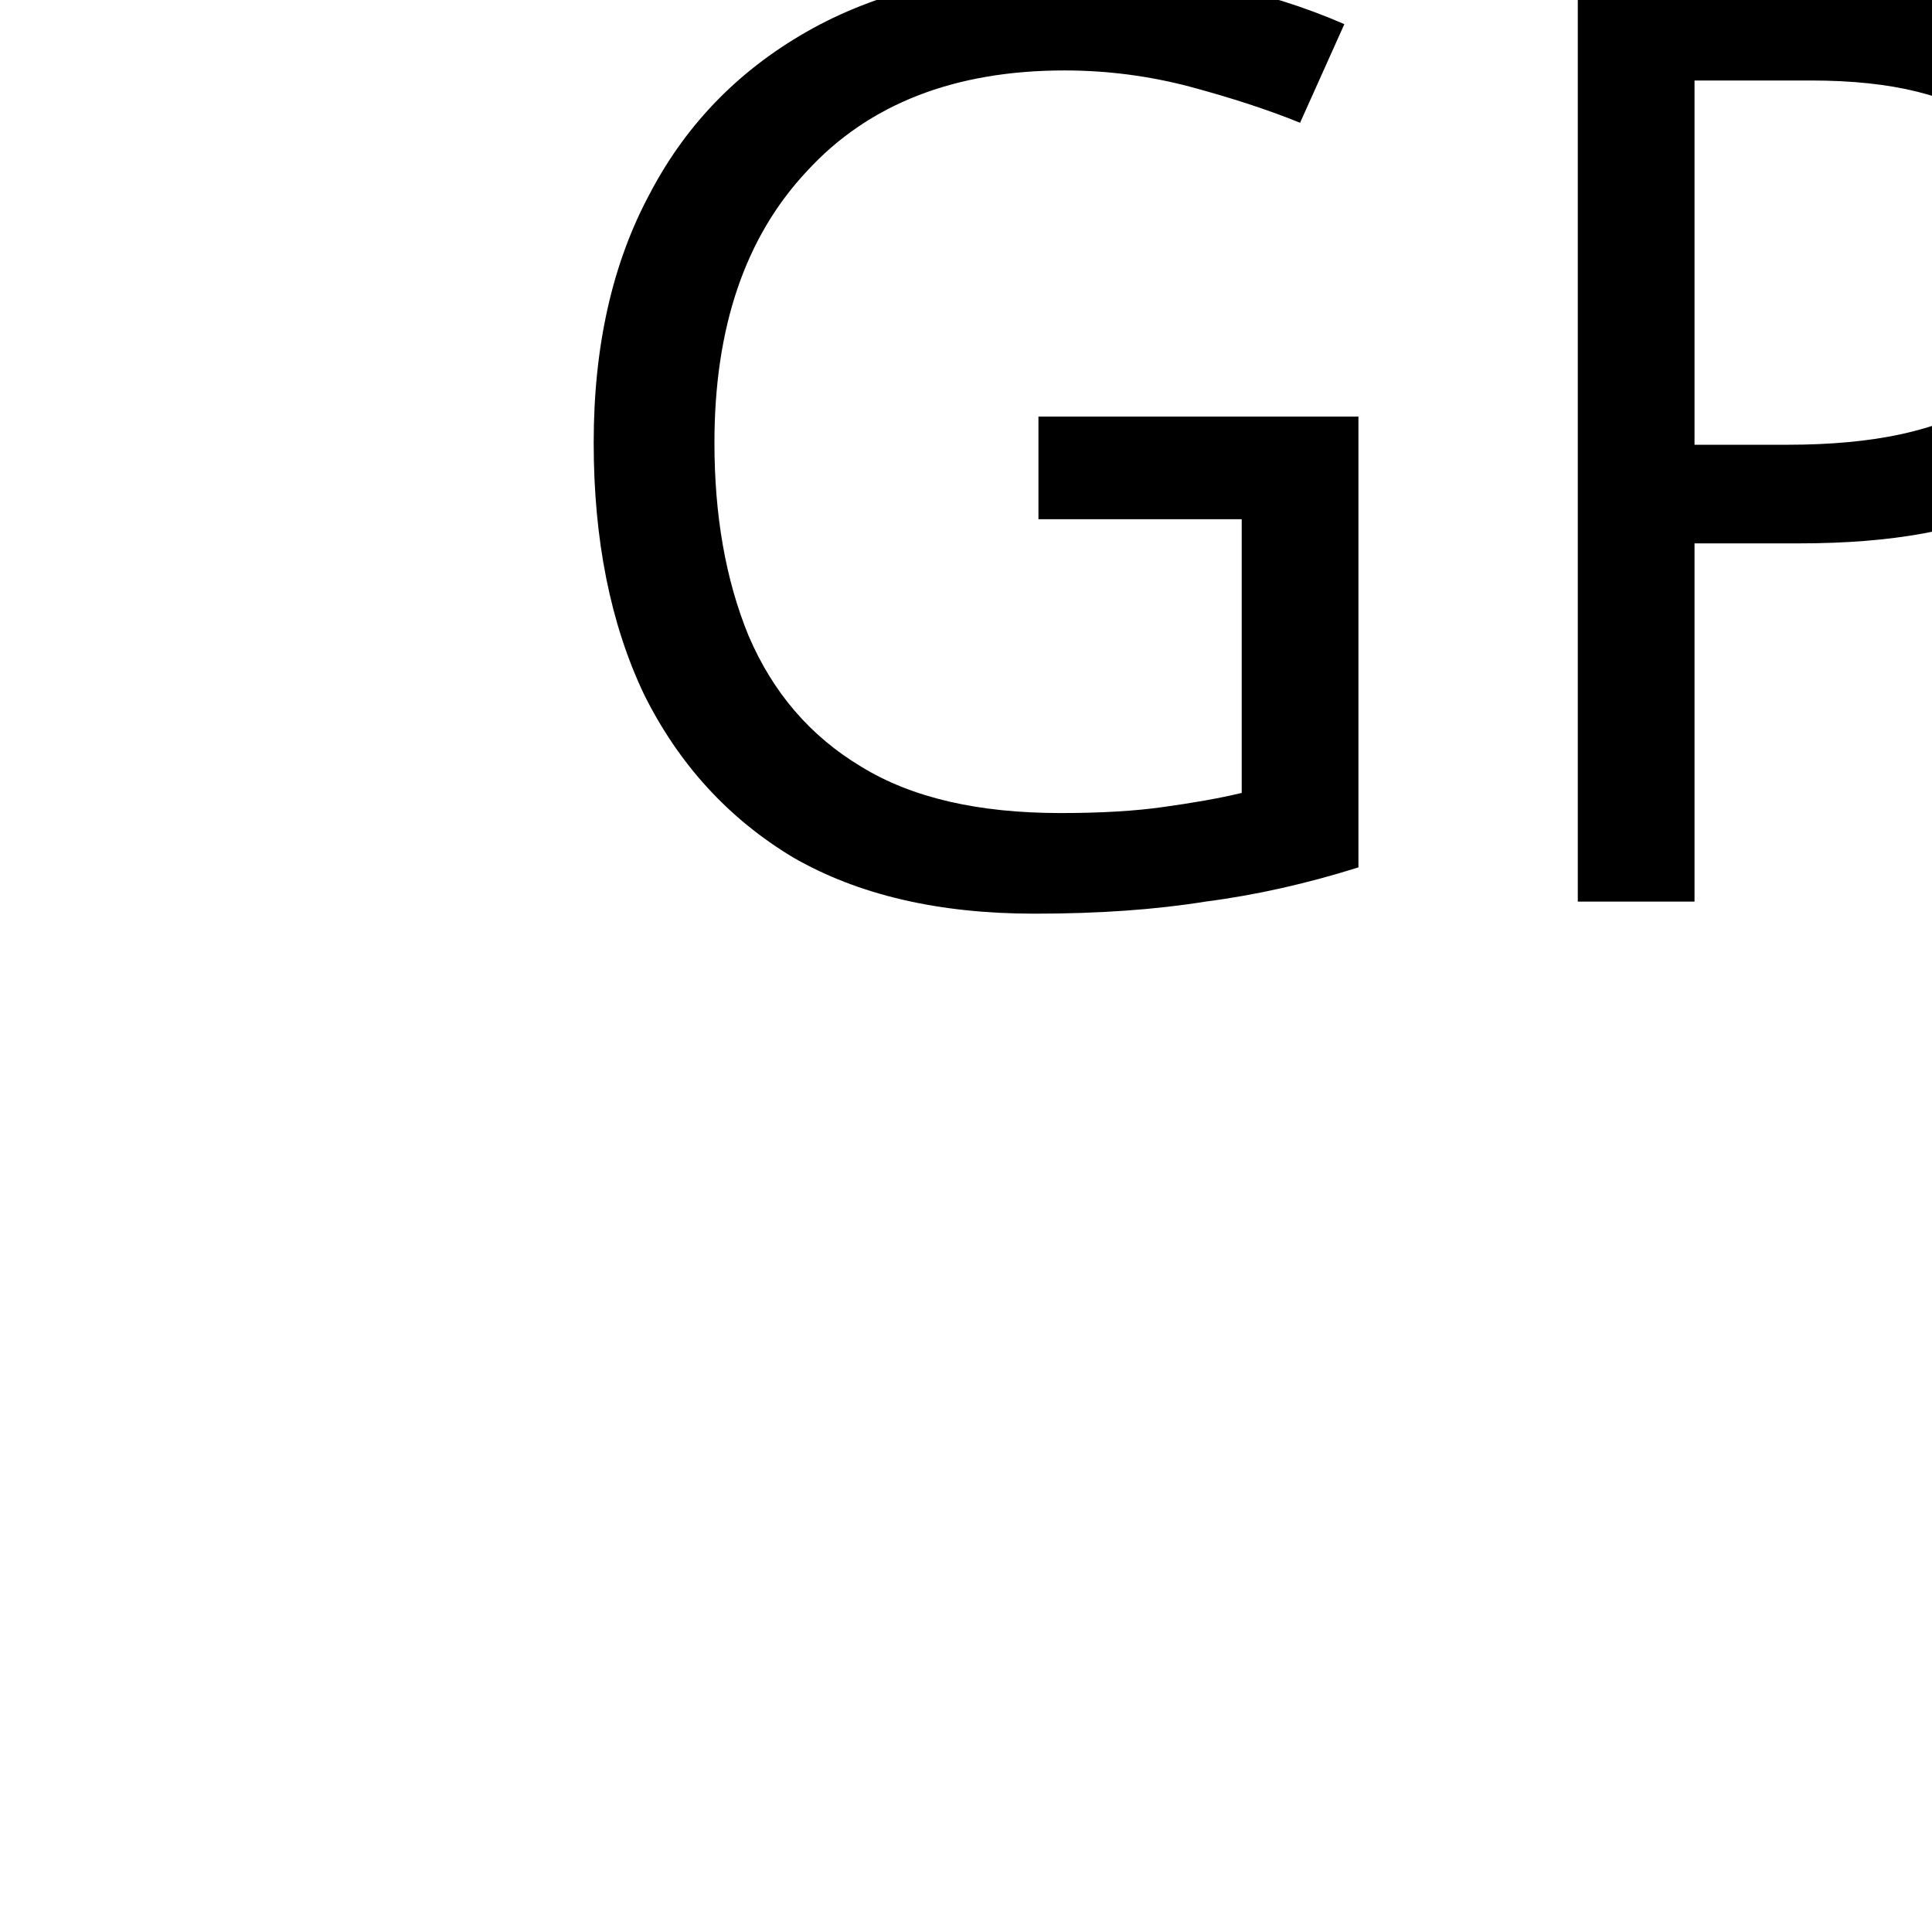
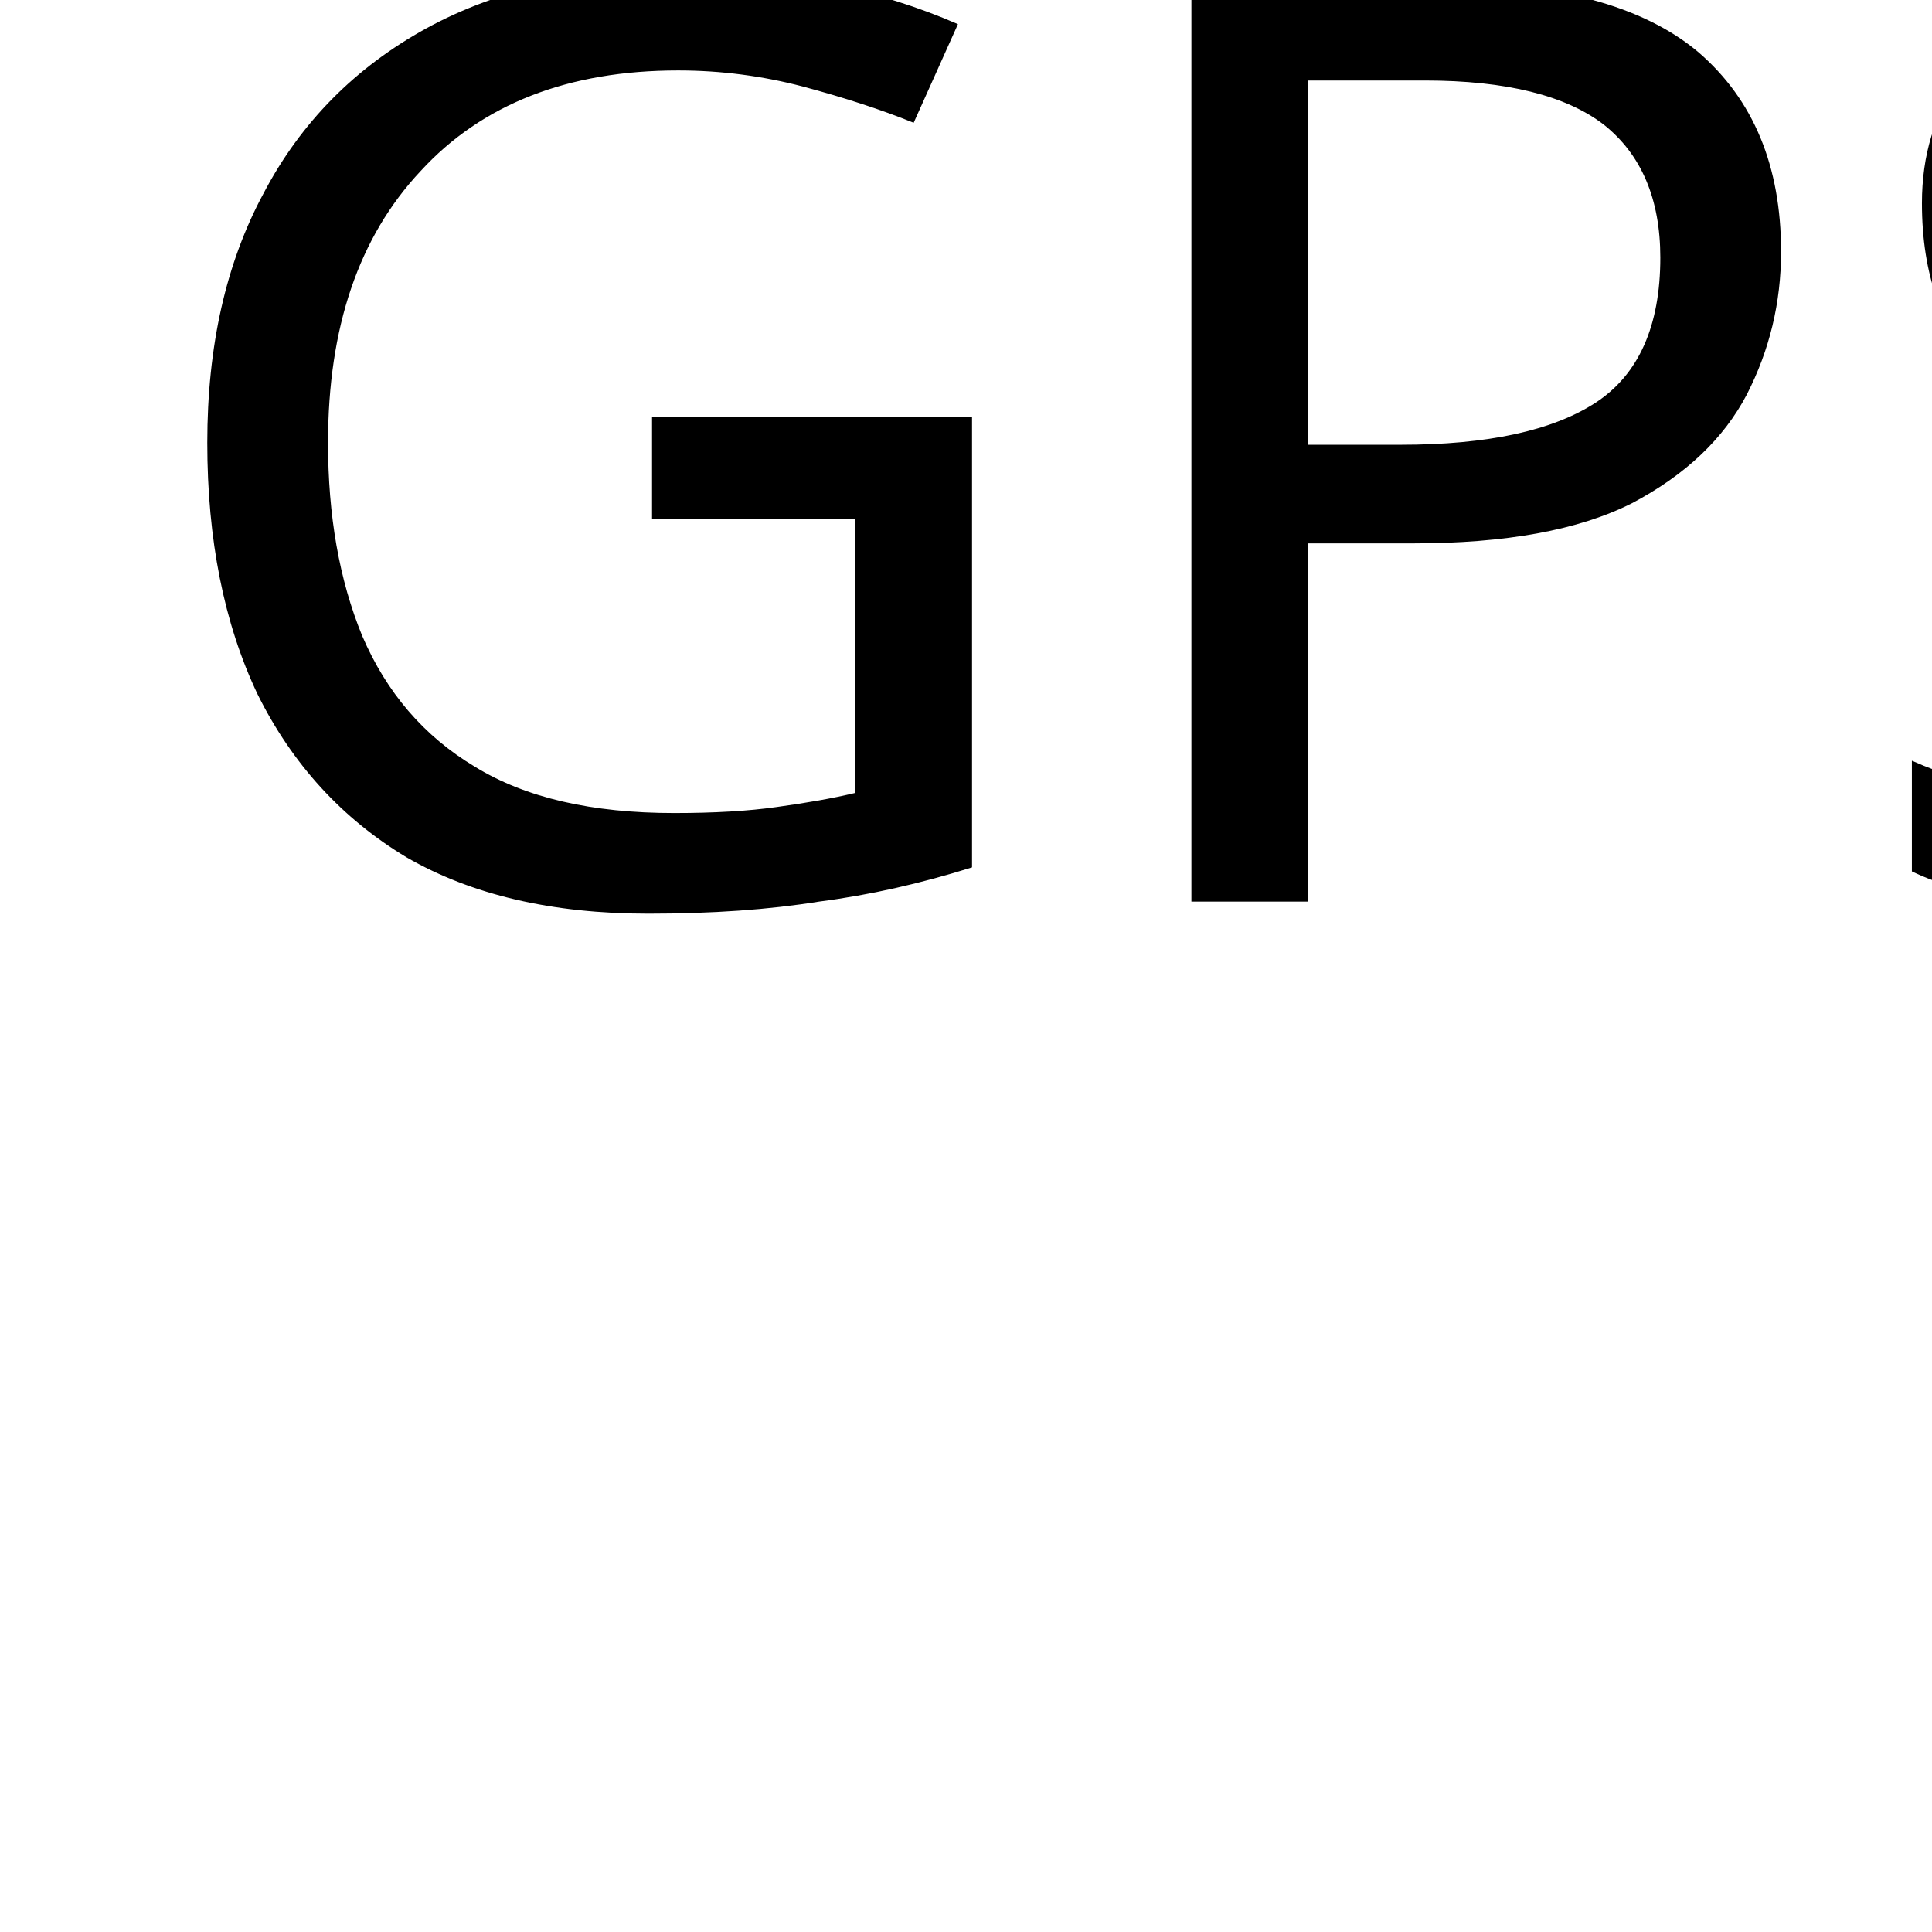
<svg xmlns="http://www.w3.org/2000/svg" width="15" height="15">
  <g>
-     <text font-style="normal" font-weight="normal" xml:space="preserve" text-anchor="start" font-family="sans-serif" font-size="10" id="svg_1" y="7" x="4" stroke-width="0" stroke="#000" fill="#000000">GPS</text>
+     <text font-style="normal" font-weight="normal" xml:space="preserve" text-anchor="start" font-family="sans-serif" font-size="10" id="svg_1" y="7" x="1" stroke-width="0" stroke="#000" fill="#000000">GPS</text>
  </g>
</svg>
